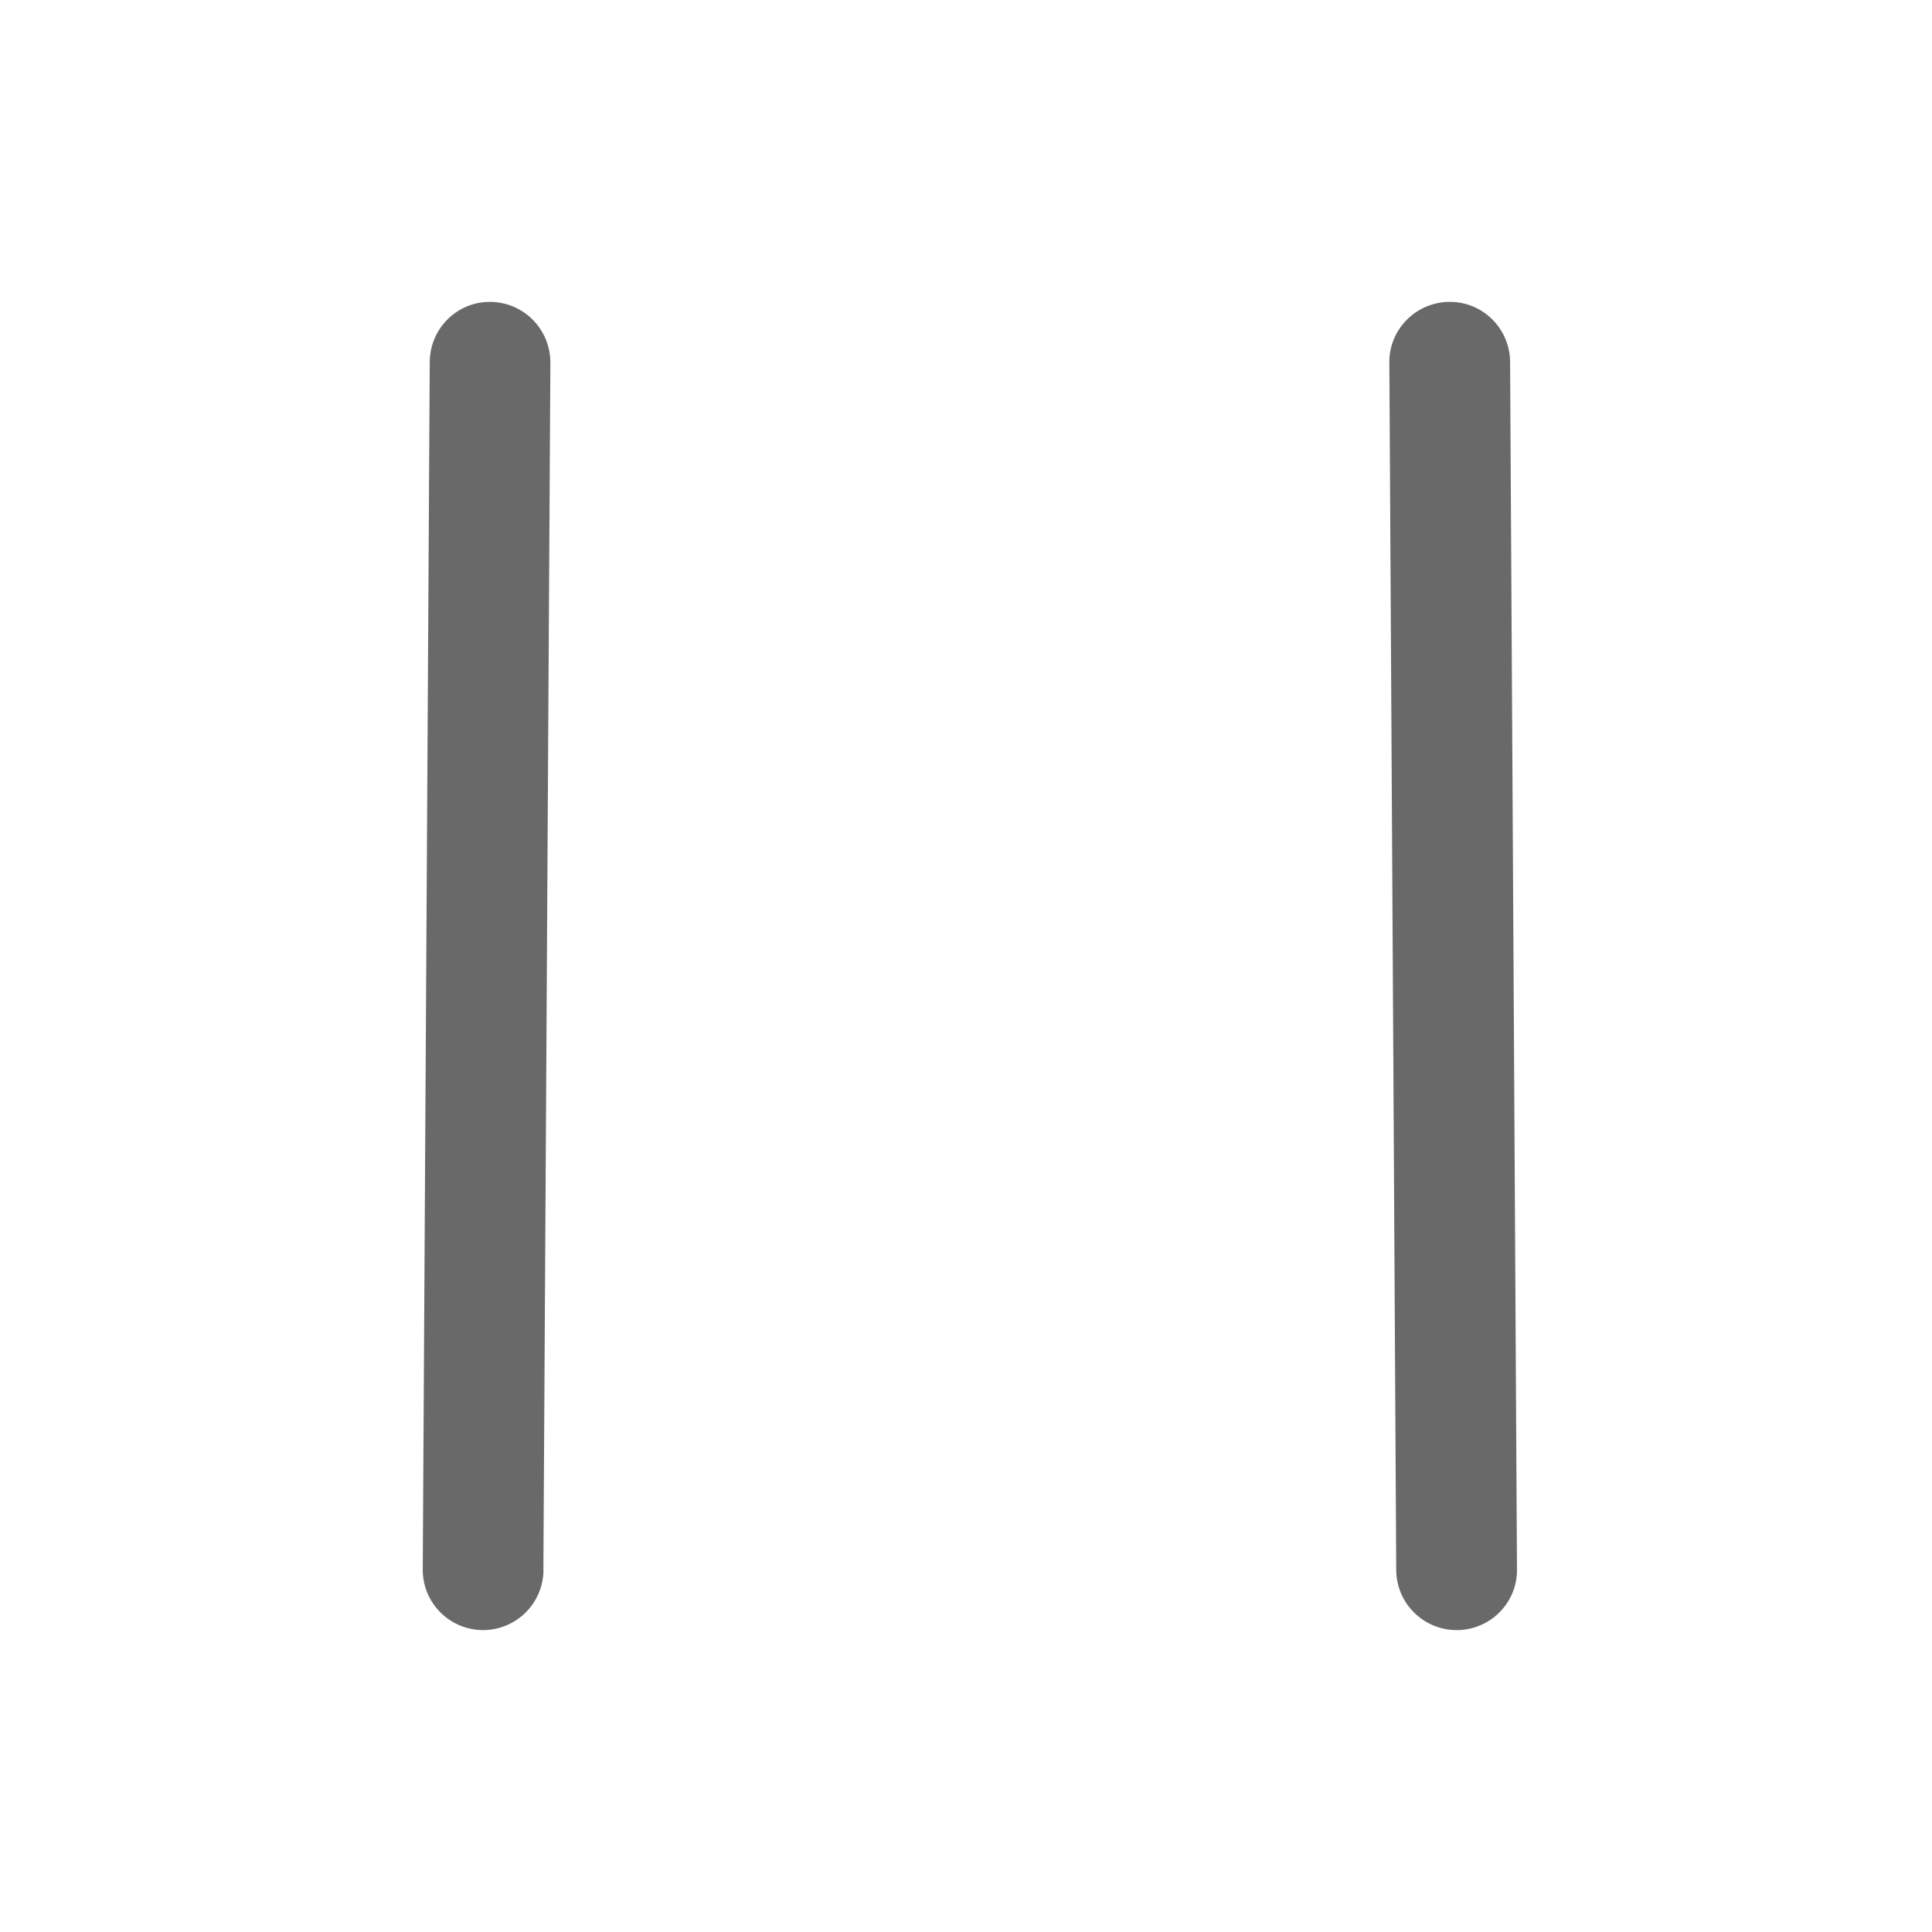
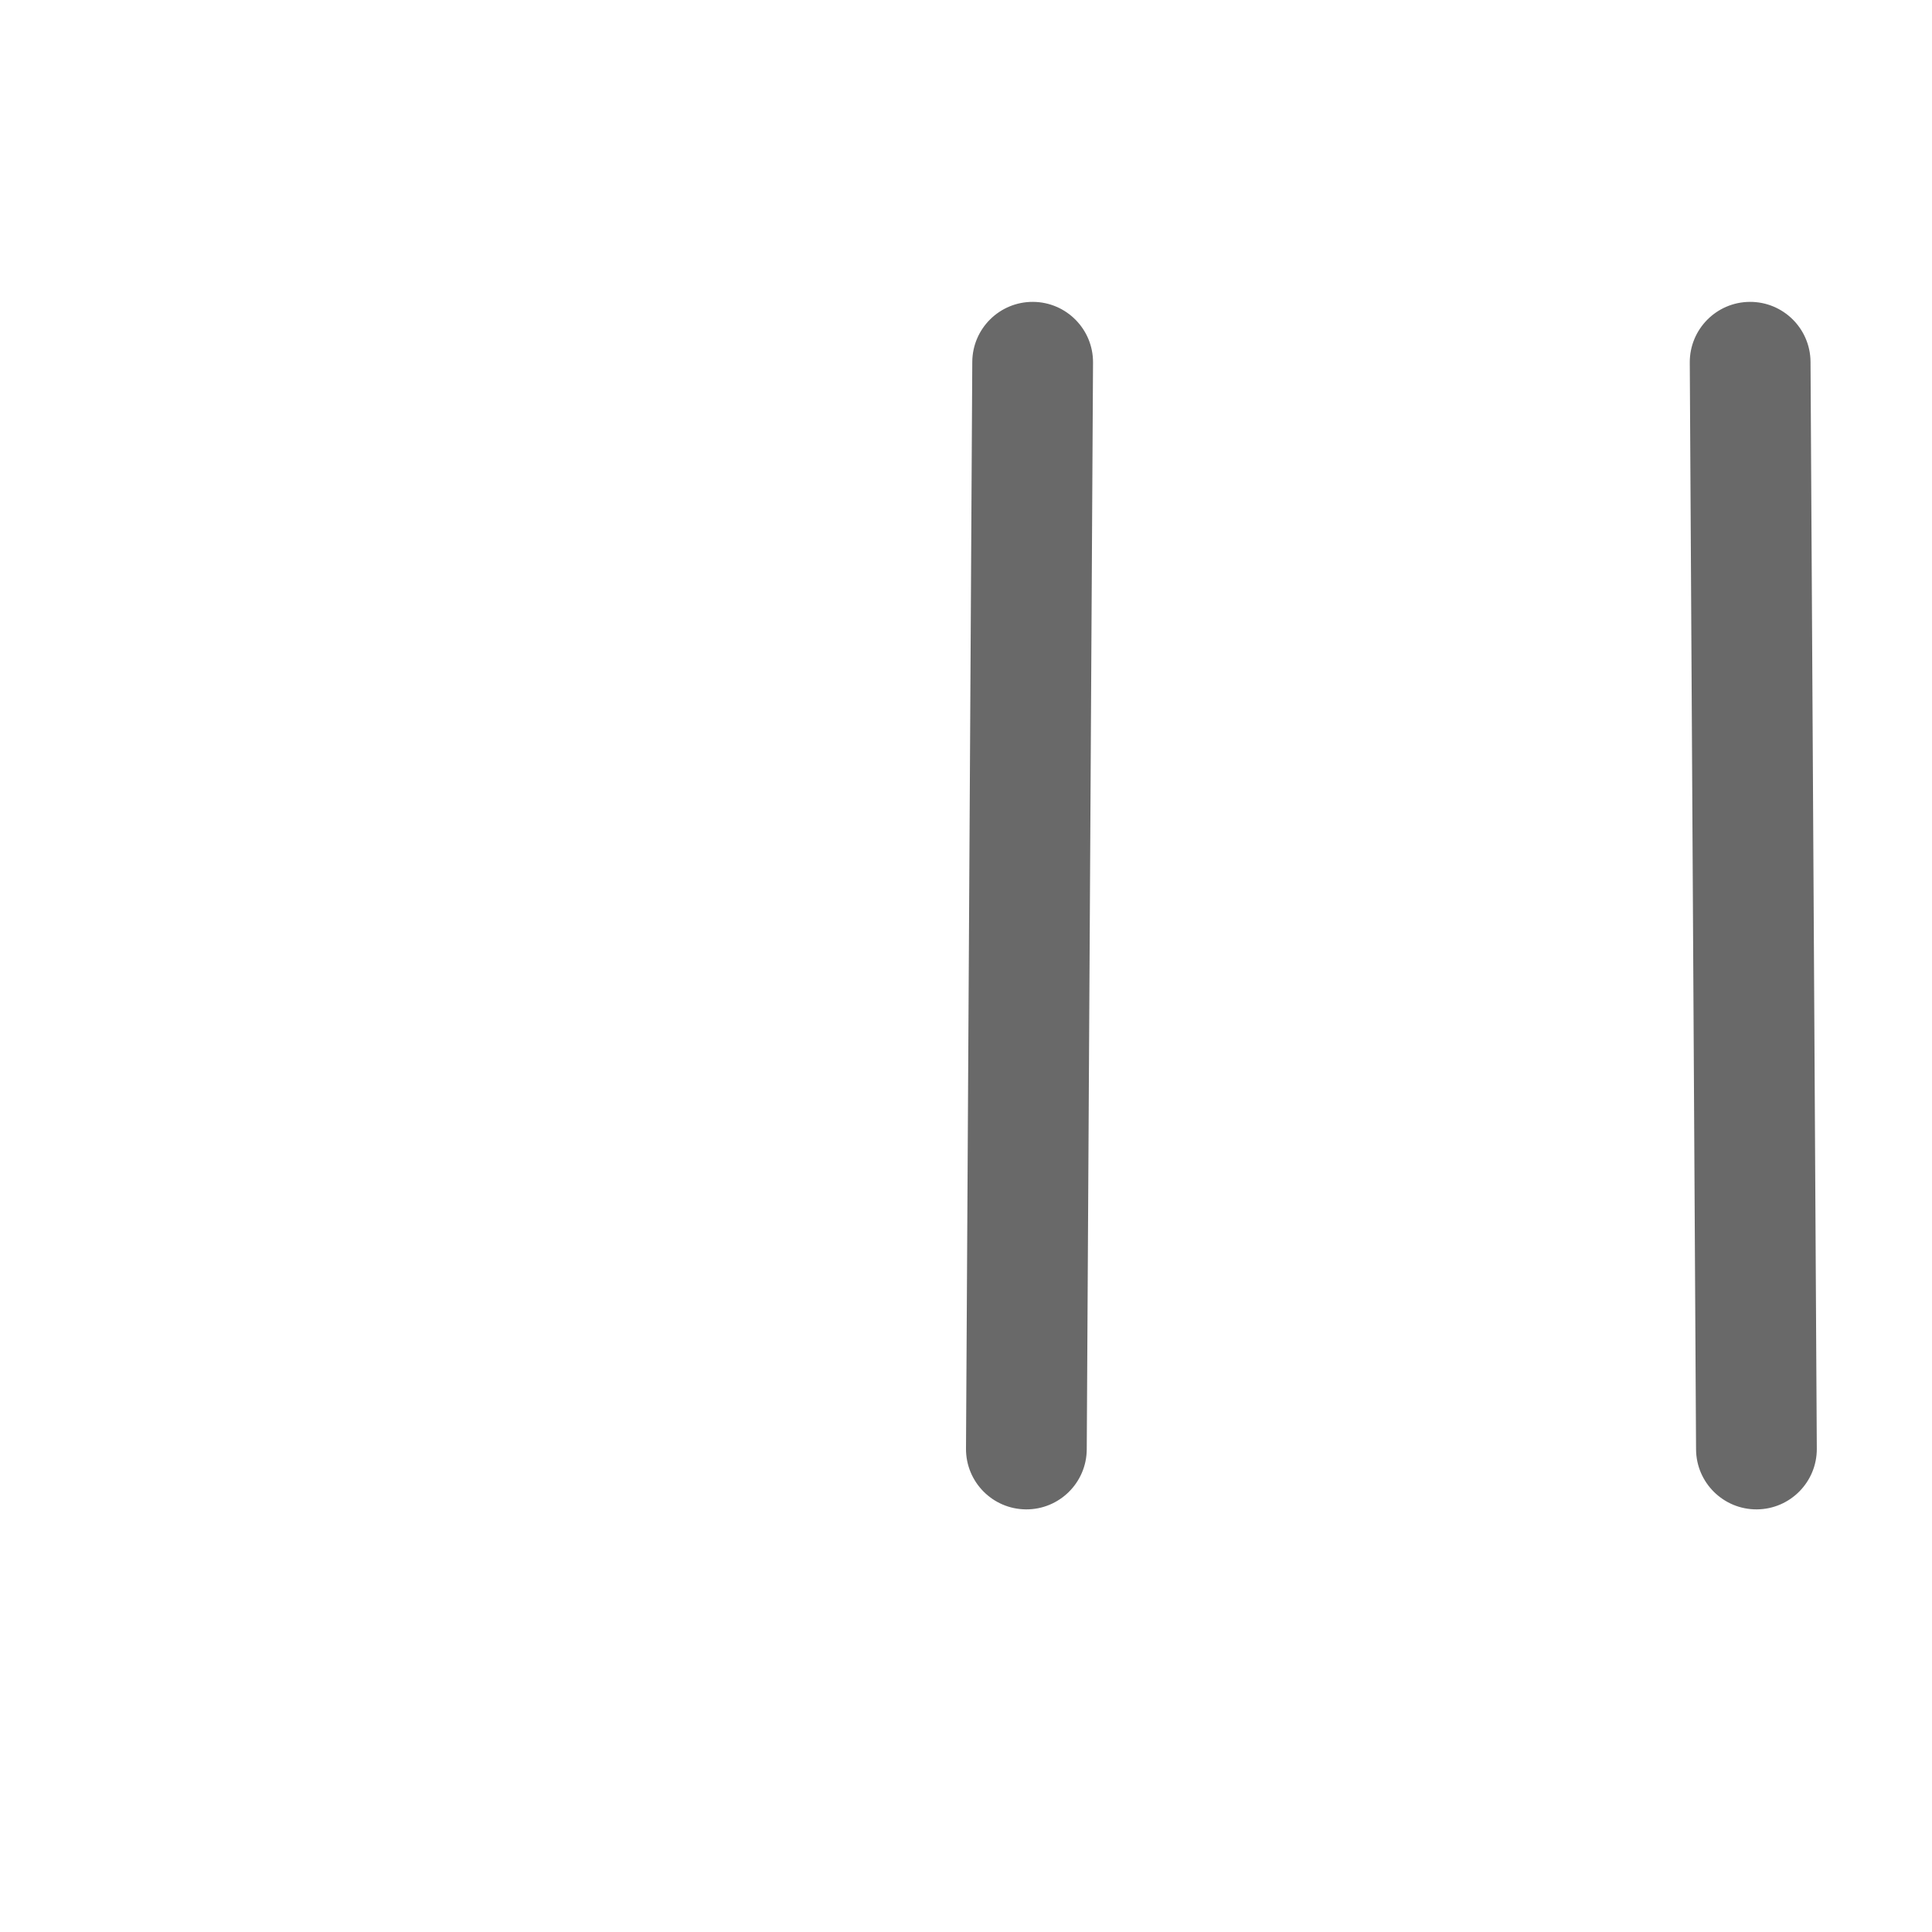
- <svg xmlns="http://www.w3.org/2000/svg" width="16" height="16" viewBox="0 0 16 16" fill="#696969">
-   <g fill-rule="evenodd">
-     <path d="M4.5 13.003l.058-10c0-.276-.22-.5-.497-.503-.276-.002-.5.22-.502.497l-.058 10c-.002.276.22.5.497.503.276 0 .5-.22.503-.497zM12.563 12.997l-.057-10c-.002-.276-.227-.5-.503-.497-.276.002-.5.227-.497.503l.057 10c.002.276.227.498.503.497.277-.002.5-.227.497-.503z" />
-   </g>
+ <svg xmlns="http://www.w3.org/2000/svg" width="16" height="16" viewBox="0 0 11 16" fill="#696969">
+   <path d="M6.5 12.003l.052-9a.5.5 0 1 0-1-.006l-.052 9a.5.5 0 1 0 1 .006zm6.046-.006l-.052-9a.5.5 0 0 0-1 .006l.052 9a.5.5 0 0 0 1-.006z" fill-rule="evenodd" />
</svg>
